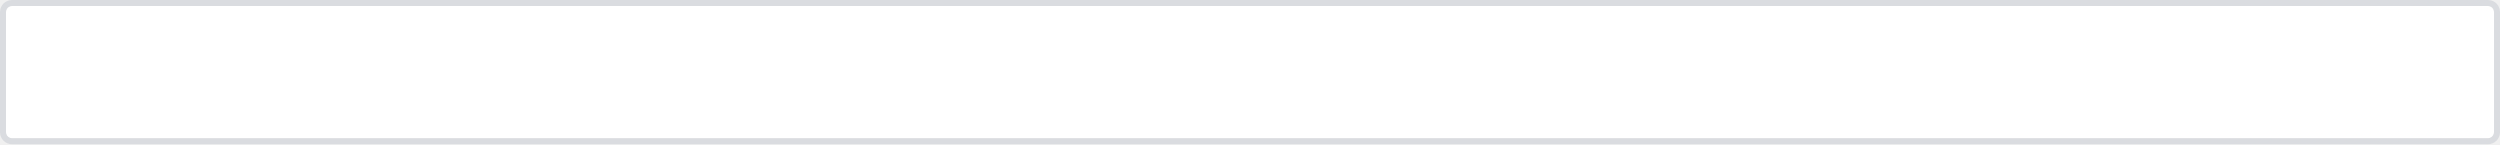
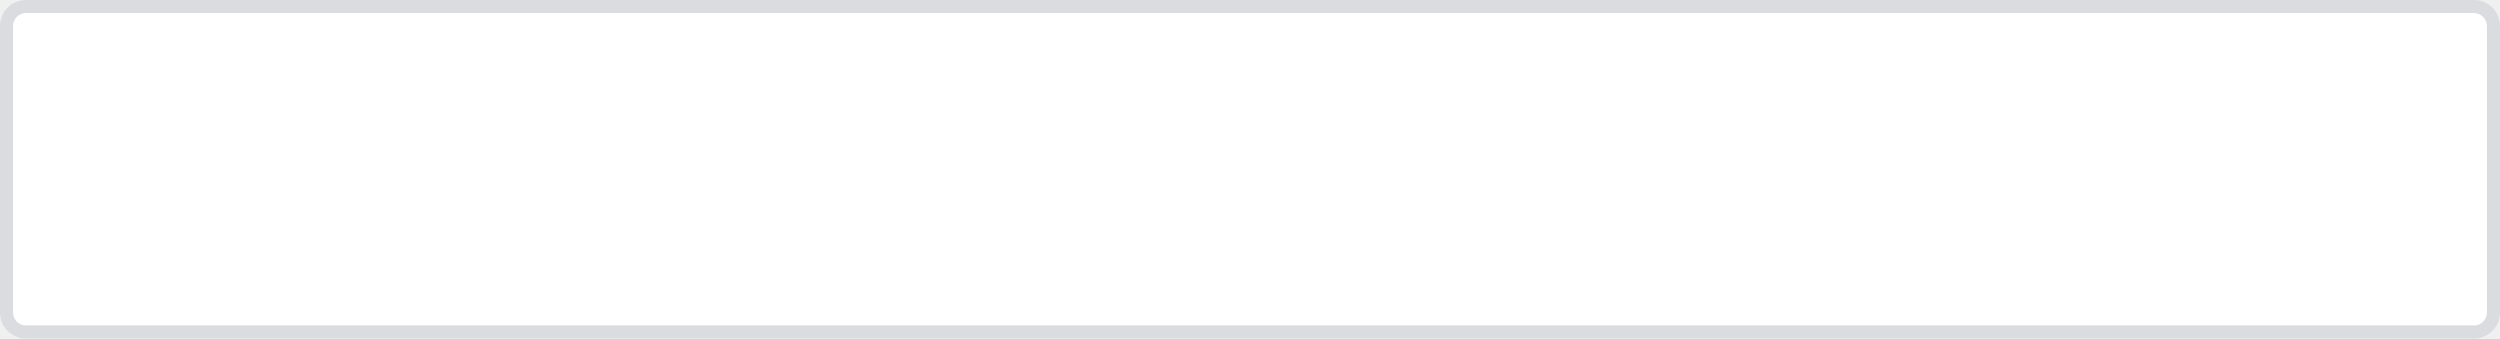
- <svg xmlns="http://www.w3.org/2000/svg" version="1.1" width="416px" height="24px" viewBox="80 201  416 24">
-   <path d="M 81 203  A 1 1 0 0 1 82 202 L 494 202  A 1 1 0 0 1 495 203 L 495 223  A 1 1 0 0 1 494 224 L 82 224  A 1 1 0 0 1 81 223 L 81 203  Z " fill-rule="nonzero" fill="#ffffff" stroke="none" fill-opacity="0.996" />
-   <path d="M 80.5 203  A 1.5 1.5 0 0 1 82 201.5 L 494 201.5  A 1.5 1.5 0 0 1 495.5 203 L 495.5 223  A 1.5 1.5 0 0 1 494 224.5 L 82 224.5  A 1.5 1.5 0 0 1 80.5 223 L 80.5 203  Z " stroke-width="1" stroke="#dadce0" fill="none" stroke-opacity="0.996" />
+ <svg xmlns="http://www.w3.org/2000/svg" version="1.1" width="192px" height="26px" viewBox="80 168  192 26">
+   <path d="M 81 170  A 1 1 0 0 1 82 169 L 270 169  A 1 1 0 0 1 271 170 L 271 192  A 1 1 0 0 1 270 193 L 82 193  A 1 1 0 0 1 81 192 L 81 170  Z " fill-rule="nonzero" fill="#ffffff" stroke="none" fill-opacity="0.996" />
+   <path d="M 80.5 170  A 1.5 1.5 0 0 1 82 168.5 L 270 168.5  A 1.5 1.5 0 0 1 271.5 170 L 271.5 192  A 1.5 1.5 0 0 1 270 193.5 L 82 193.5  A 1.5 1.5 0 0 1 80.5 192 L 80.5 170  Z " stroke-width="1" stroke="#dadce0" fill="none" stroke-opacity="0.996" />
</svg>
